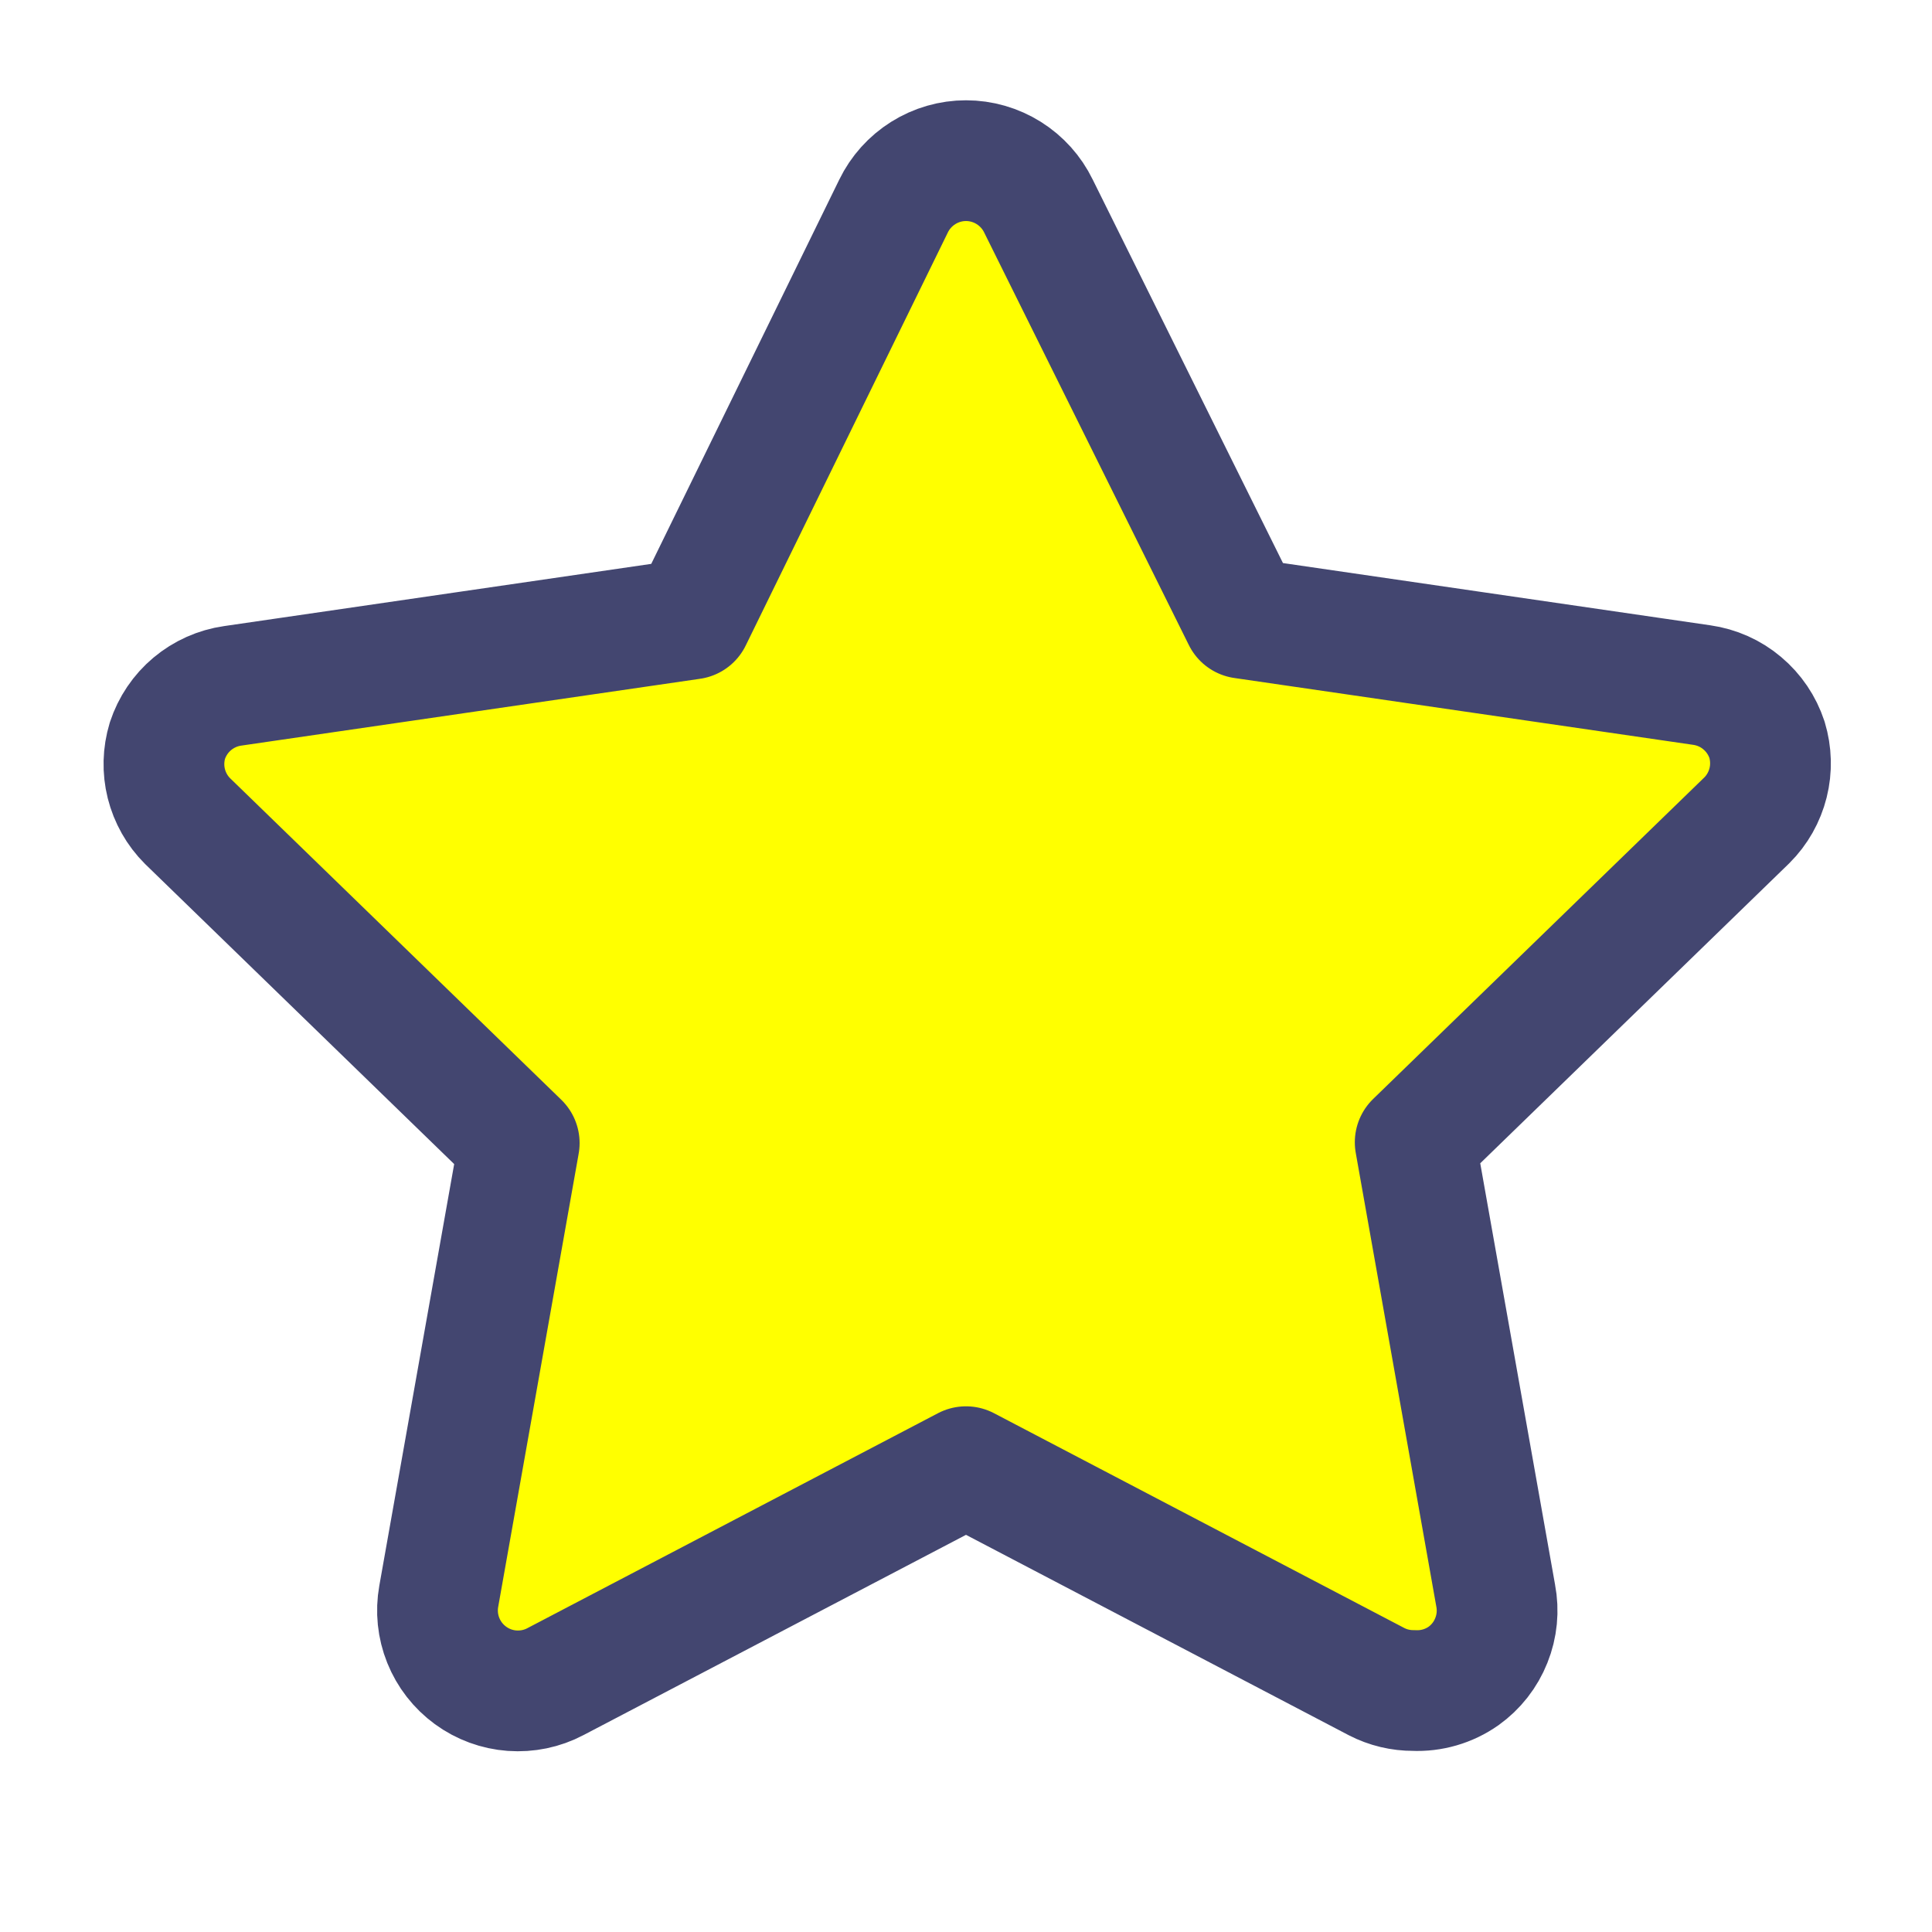
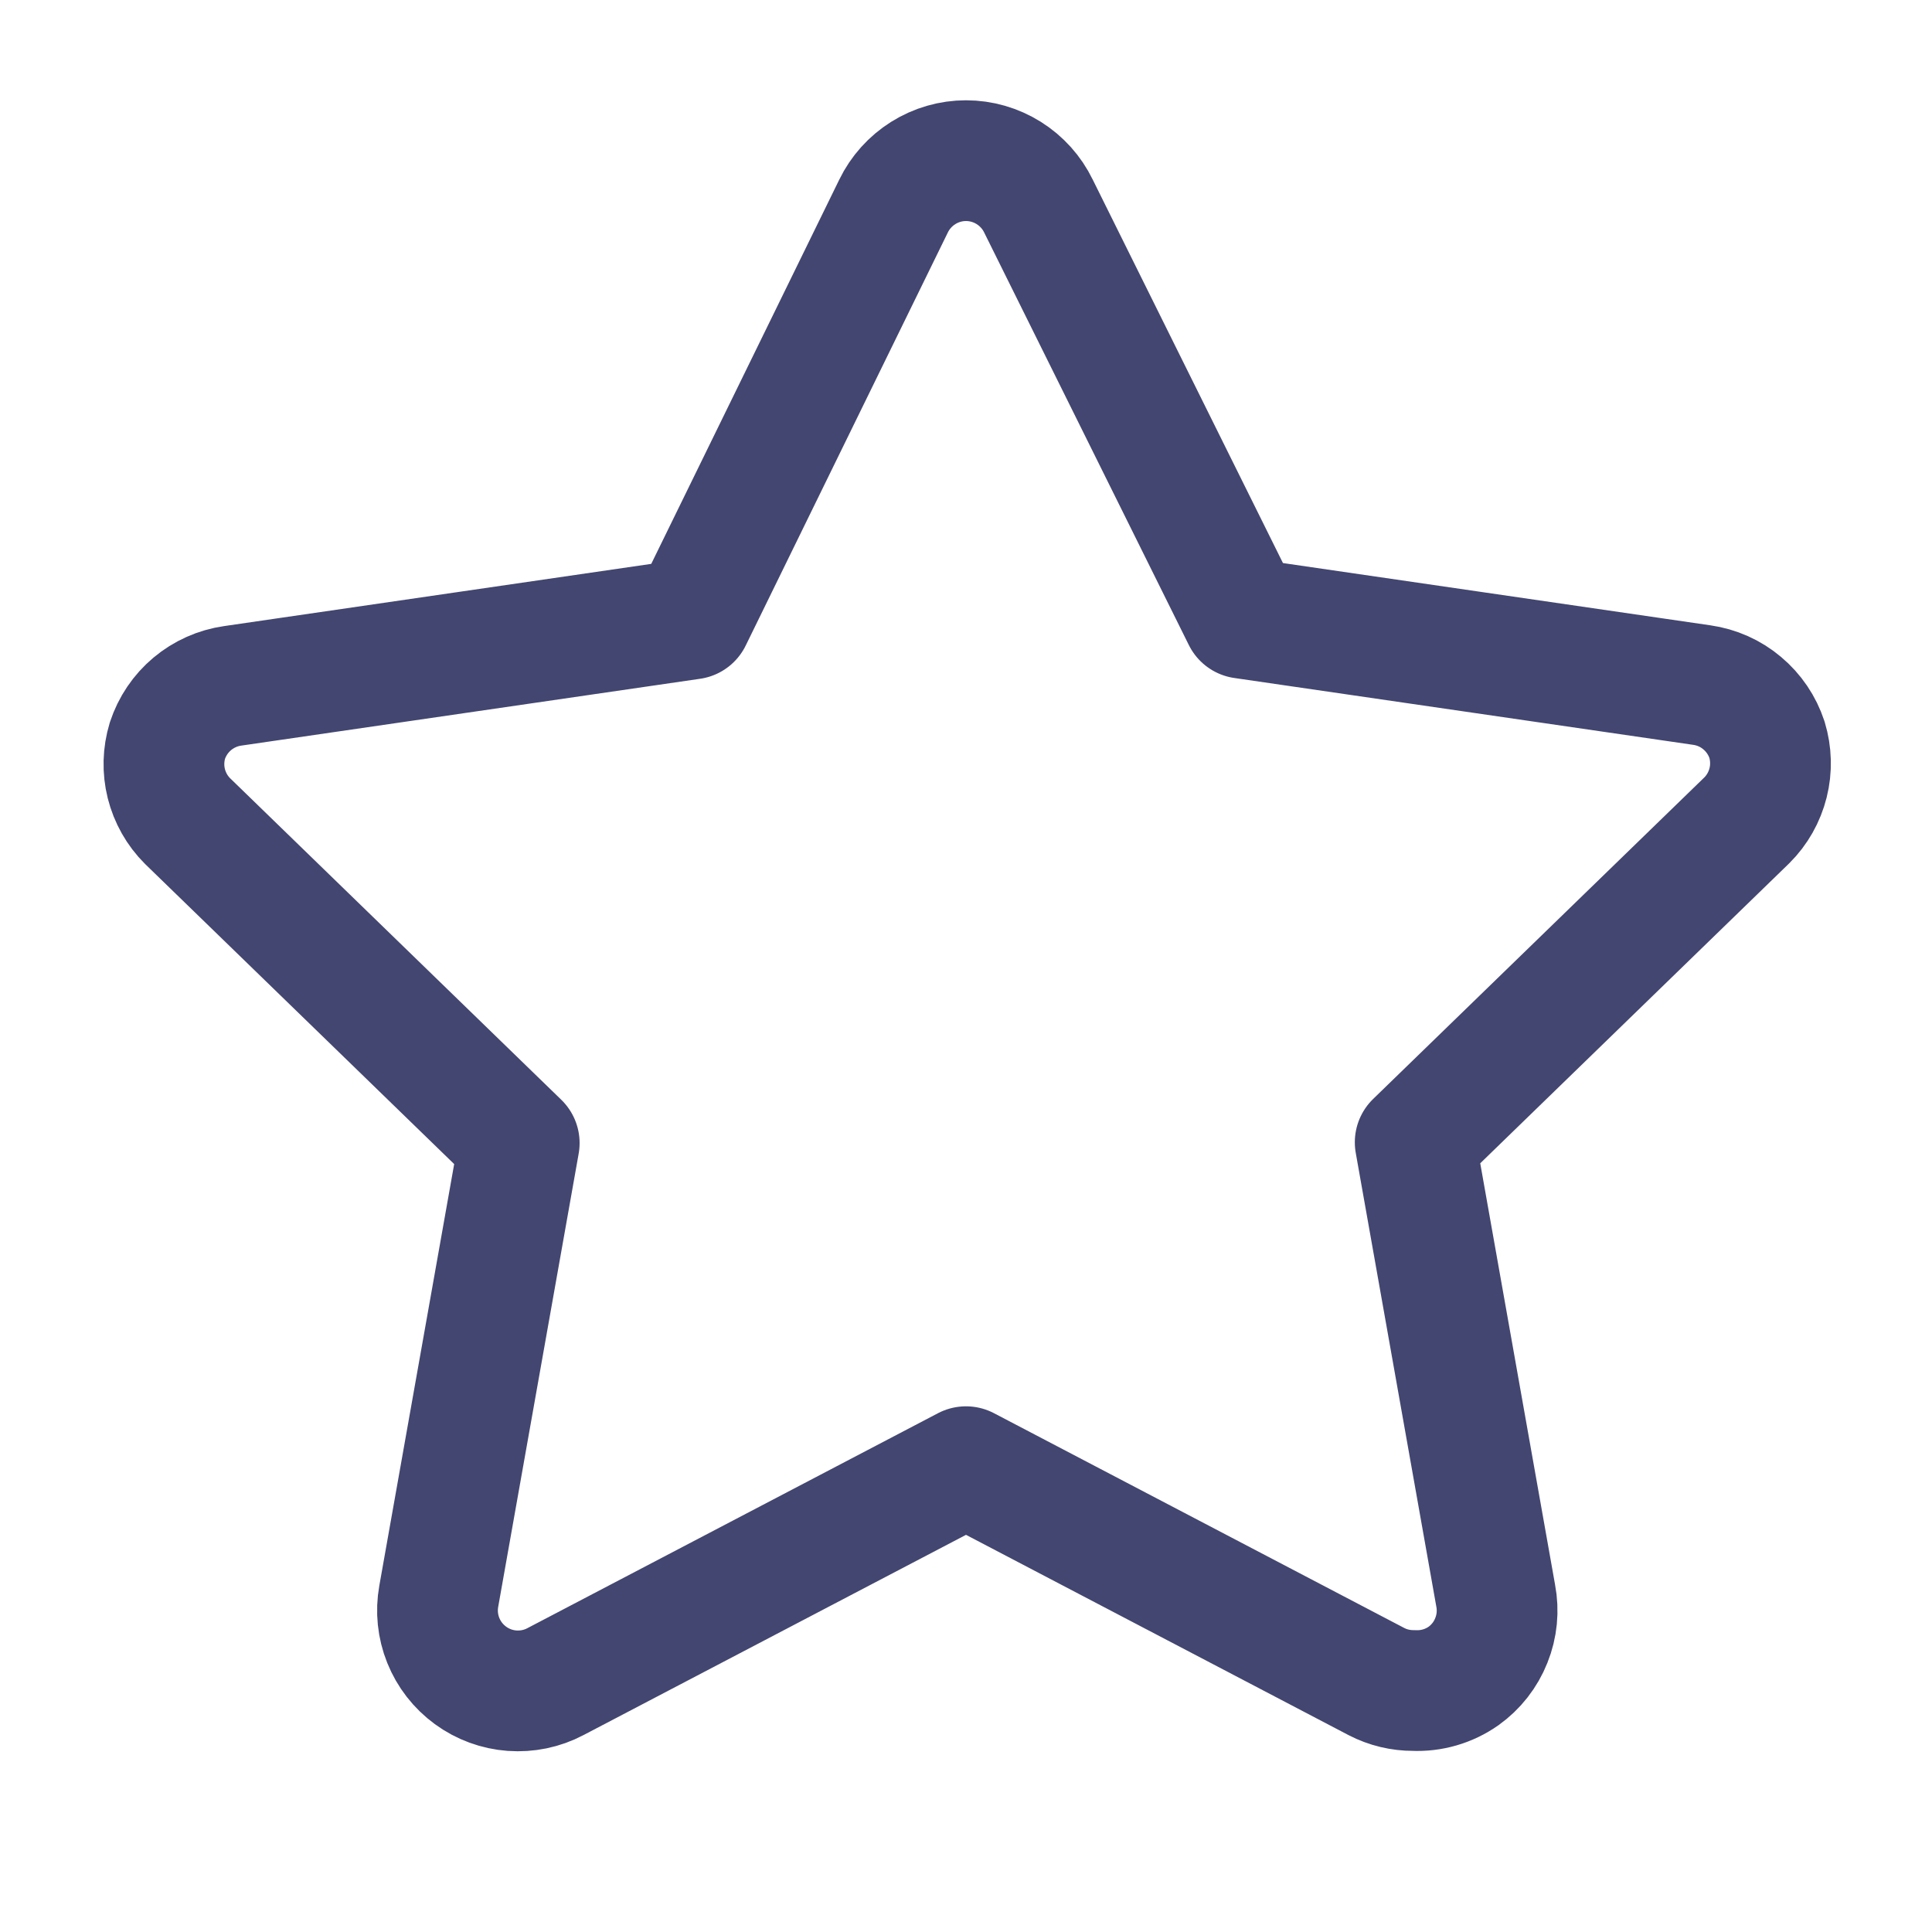
- <svg xmlns="http://www.w3.org/2000/svg" width="32" height="32" viewBox="0 0 32 32" fill="yellow">
+ <svg xmlns="http://www.w3.org/2000/svg" width="32" height="32" viewBox="0 0 32 32" fill="none">
  <path d="M23.413 28C23.2 28.001 22.99 27.951 22.8 27.853L16 24.293L9.2 27.853C8.979 27.97 8.73 28.021 8.481 28.003C8.233 27.985 7.994 27.897 7.793 27.75C7.591 27.602 7.435 27.402 7.342 27.17C7.249 26.939 7.223 26.686 7.267 26.44L8.6 18.933L3.107 13.6C2.935 13.429 2.814 13.214 2.755 12.98C2.696 12.745 2.703 12.498 2.773 12.267C2.851 12.03 2.993 11.819 3.184 11.659C3.375 11.499 3.607 11.395 3.853 11.36L11.453 10.253L14.8 3.413C14.909 3.188 15.08 2.998 15.292 2.865C15.504 2.732 15.749 2.661 16 2.661C16.25 2.661 16.496 2.732 16.708 2.865C16.92 2.998 17.091 3.188 17.2 3.413L20.587 10.24L28.187 11.347C28.433 11.382 28.666 11.485 28.856 11.646C29.047 11.806 29.189 12.016 29.267 12.253C29.337 12.485 29.344 12.731 29.285 12.966C29.226 13.201 29.105 13.416 28.933 13.587L23.44 18.92L24.773 26.427C24.821 26.677 24.796 26.935 24.701 27.171C24.607 27.408 24.447 27.612 24.24 27.76C23.999 27.929 23.708 28.014 23.413 28V28Z" stroke="#434670" stroke-width="2" stroke-linecap="round" stroke-linejoin="round" />
</svg>
